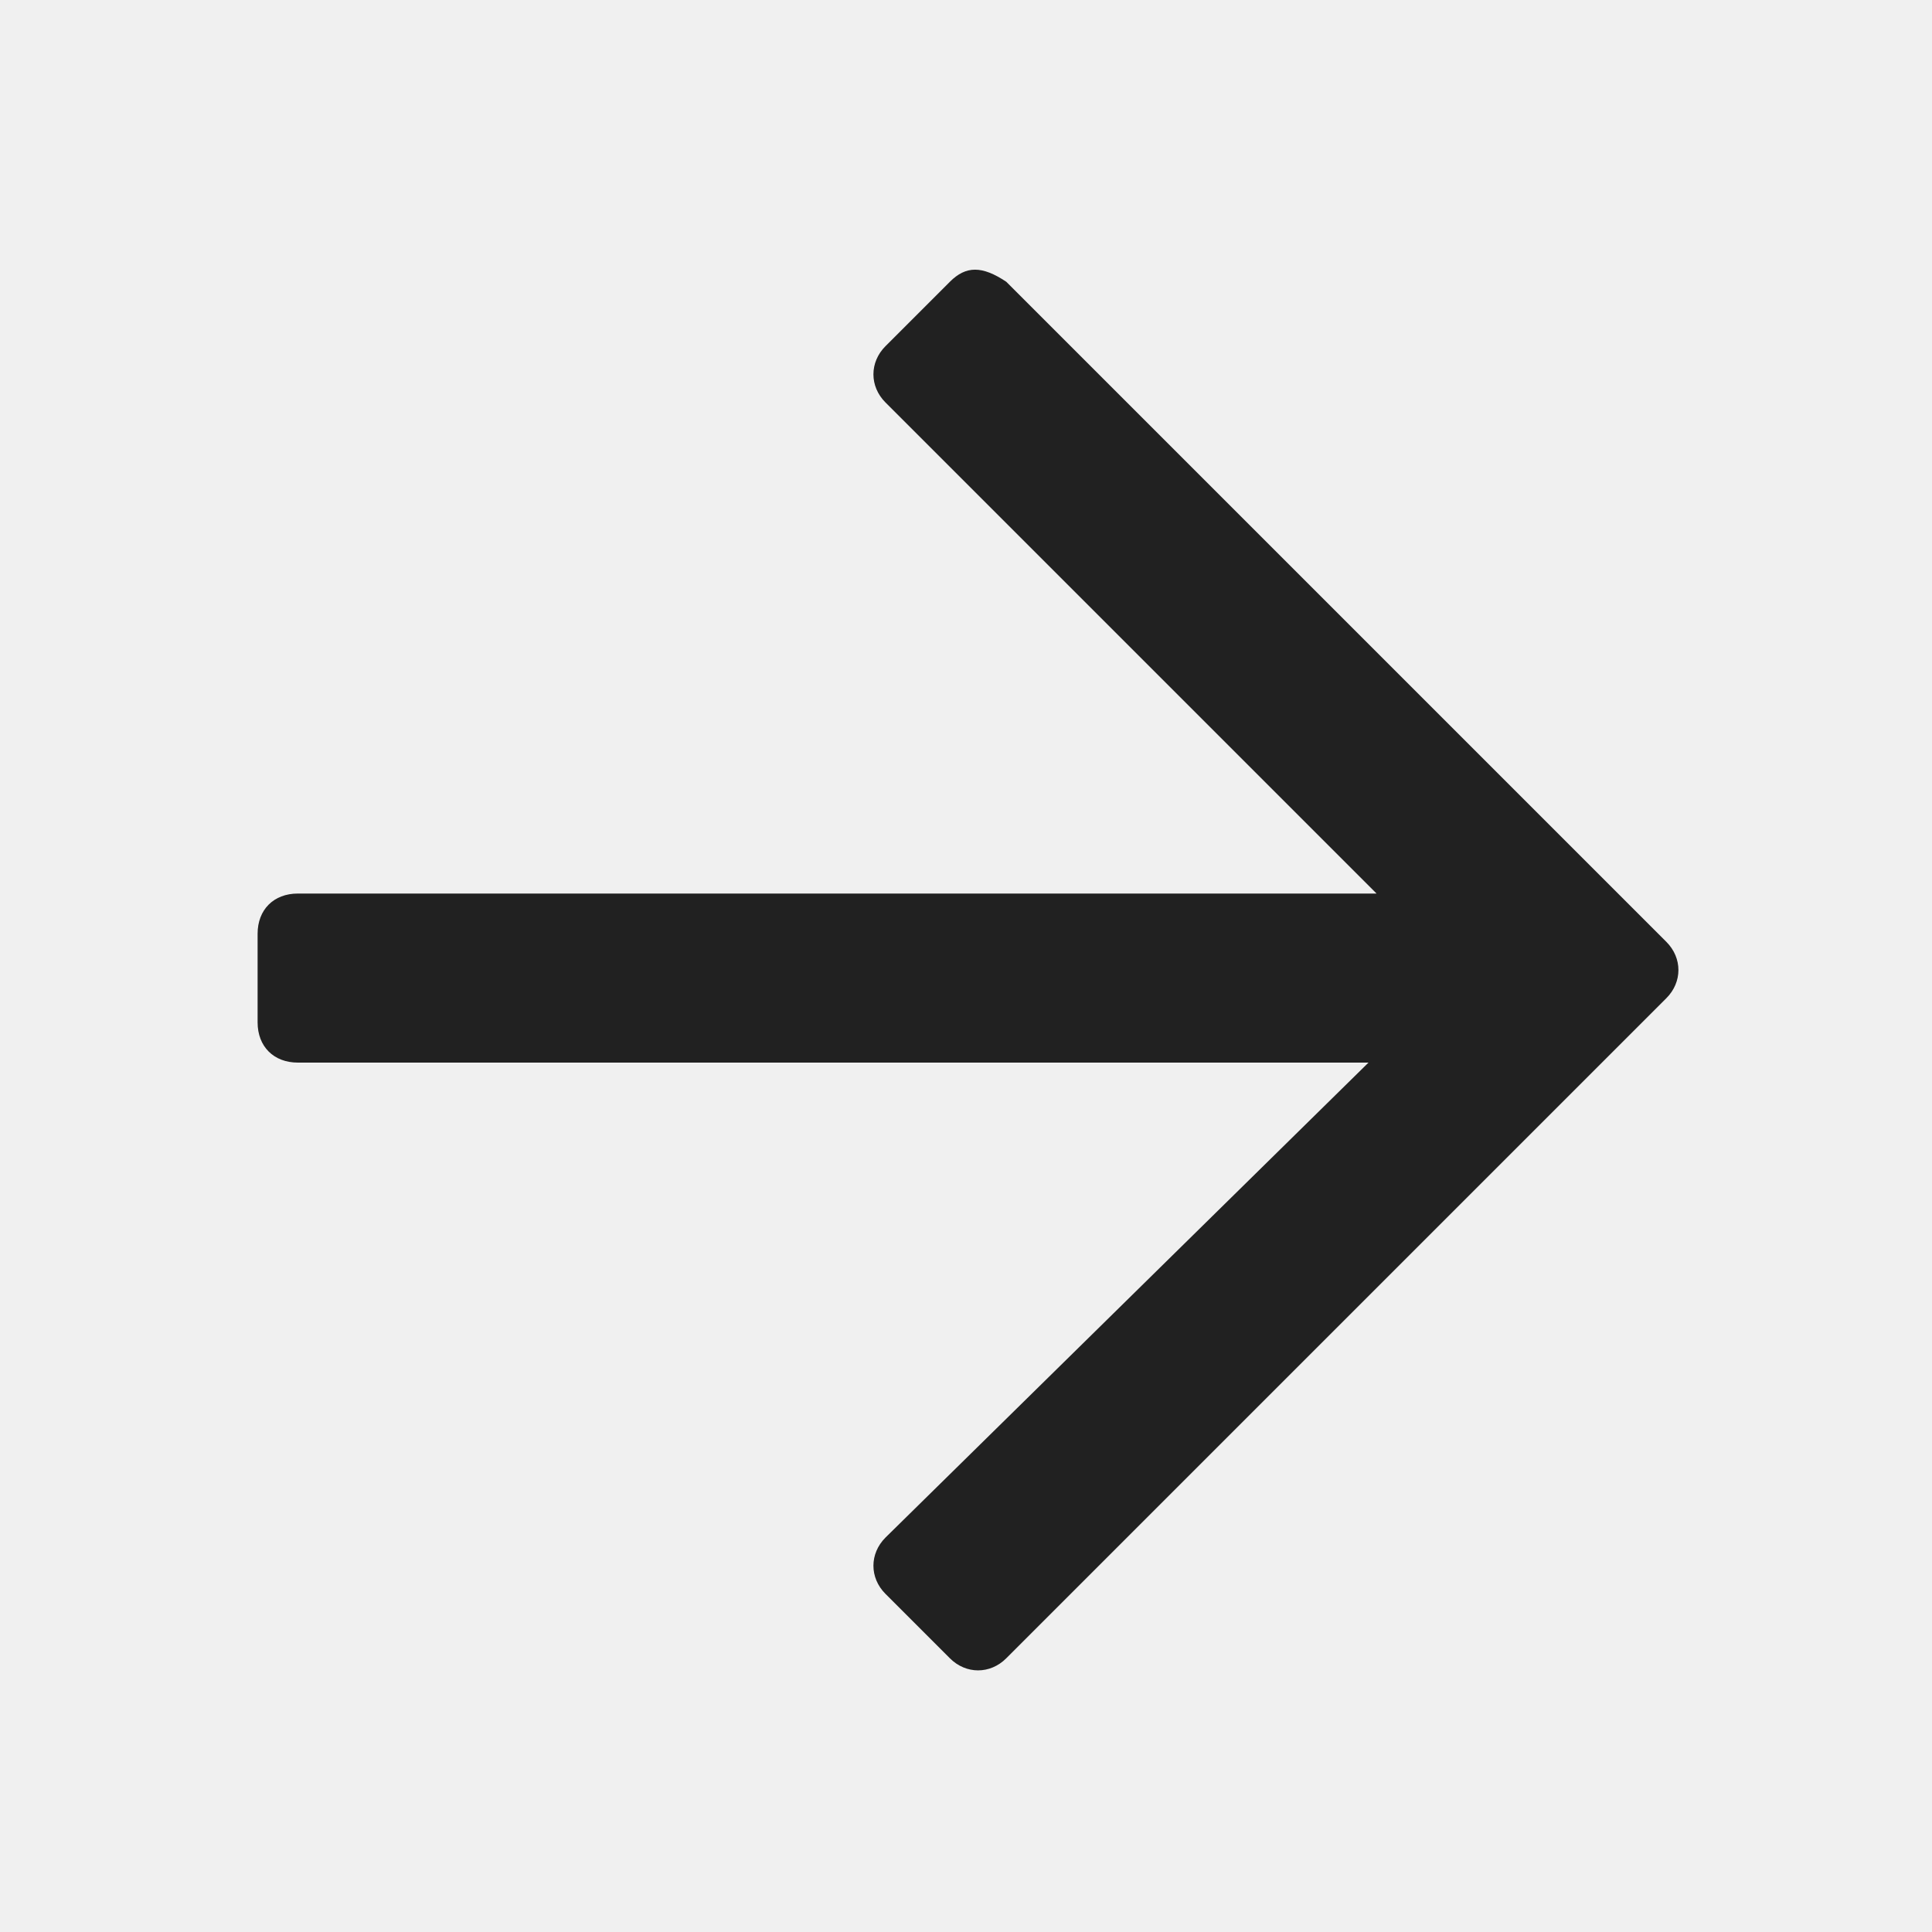
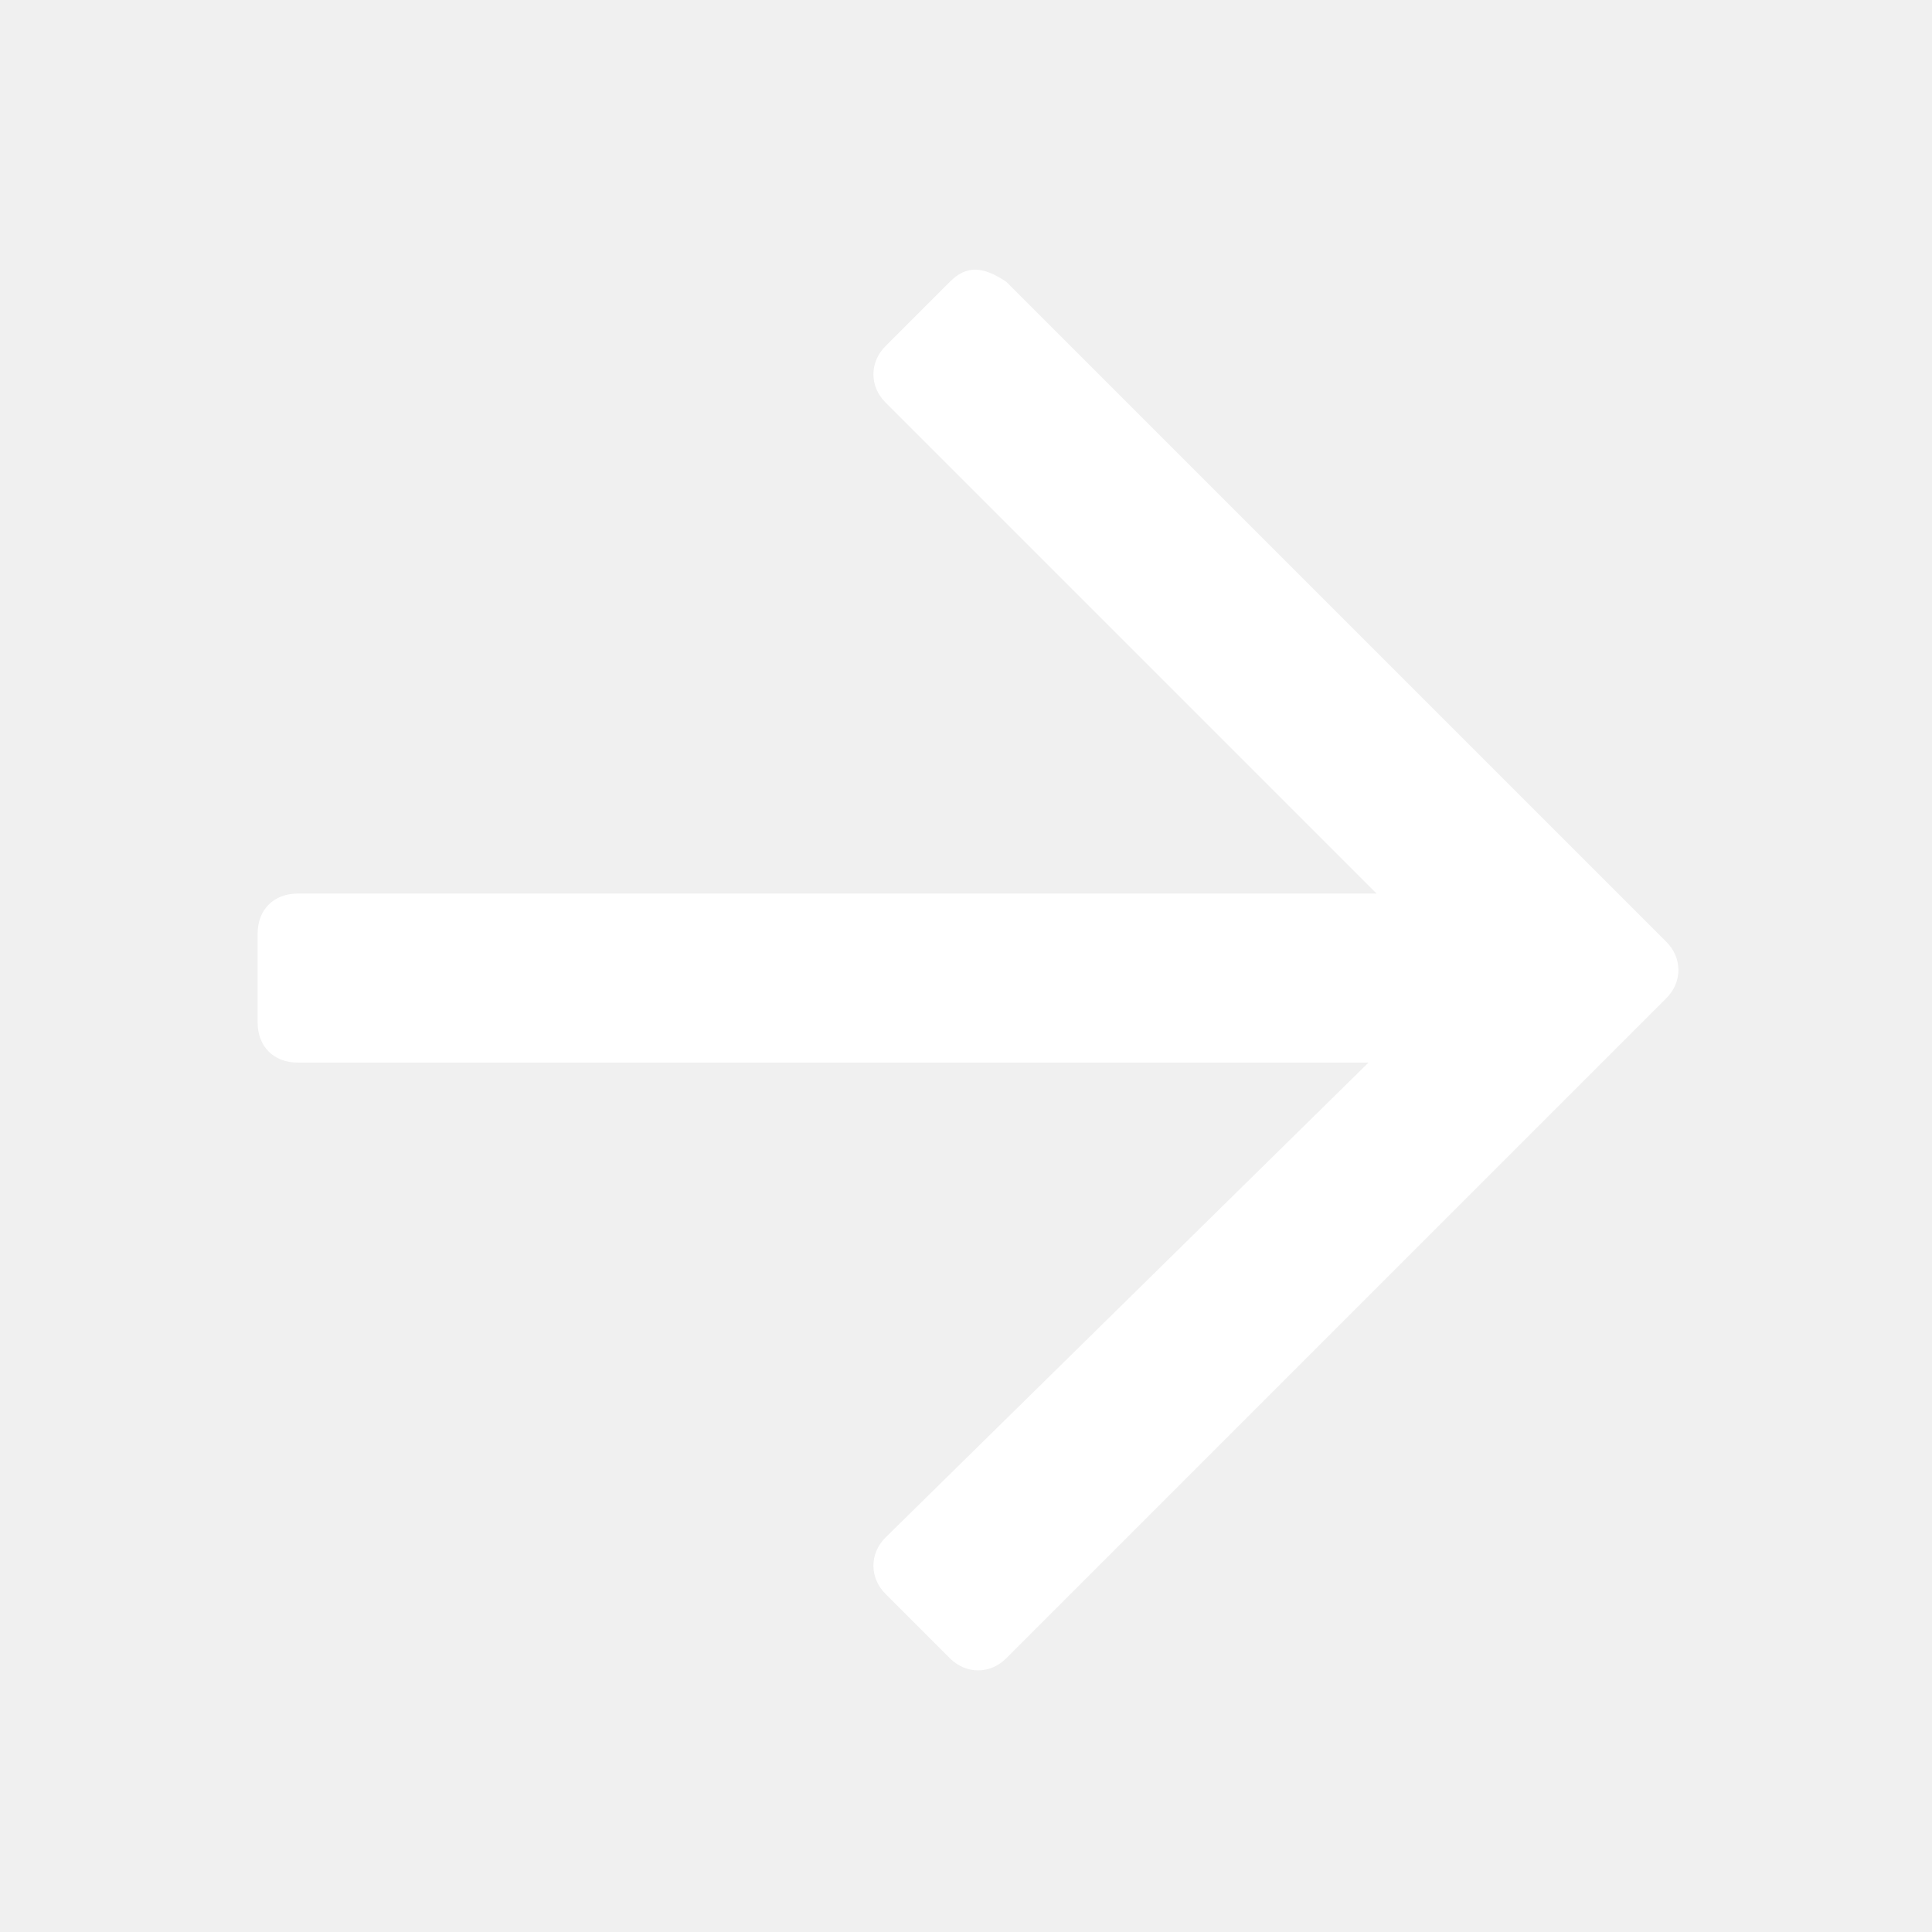
<svg xmlns="http://www.w3.org/2000/svg" version="1.1" id="Capa_1" x="0px" y="0px" viewBox="0 0 24 24" style="enable-background:new 0 0 24 24;" xml:space="preserve">
  <style type="text/css">
- 	.st0{fill:#212121;}
+ 	.st0{fill:#fff;}
</style>
  <path class="st0" d="M11.8,3.5L11,4.3c-0.2,0.2-0.2,0.5,0,0.7l6.1,6.1H3.7c-0.3,0-0.5,0.2-0.5,0.5v1.1c0,0.3,0.2,0.5,0.5,0.5h13.3  L11,19.1c-0.2,0.2-0.2,0.5,0,0.7l0.8,0.8c0.2,0.2,0.5,0.2,0.7,0l8.2-8.2c0.2-0.2,0.2-0.5,0-0.7c0,0,0,0,0,0l-8.2-8.2  C12.2,3.3,12,3.3,11.8,3.5z" />
</svg>
